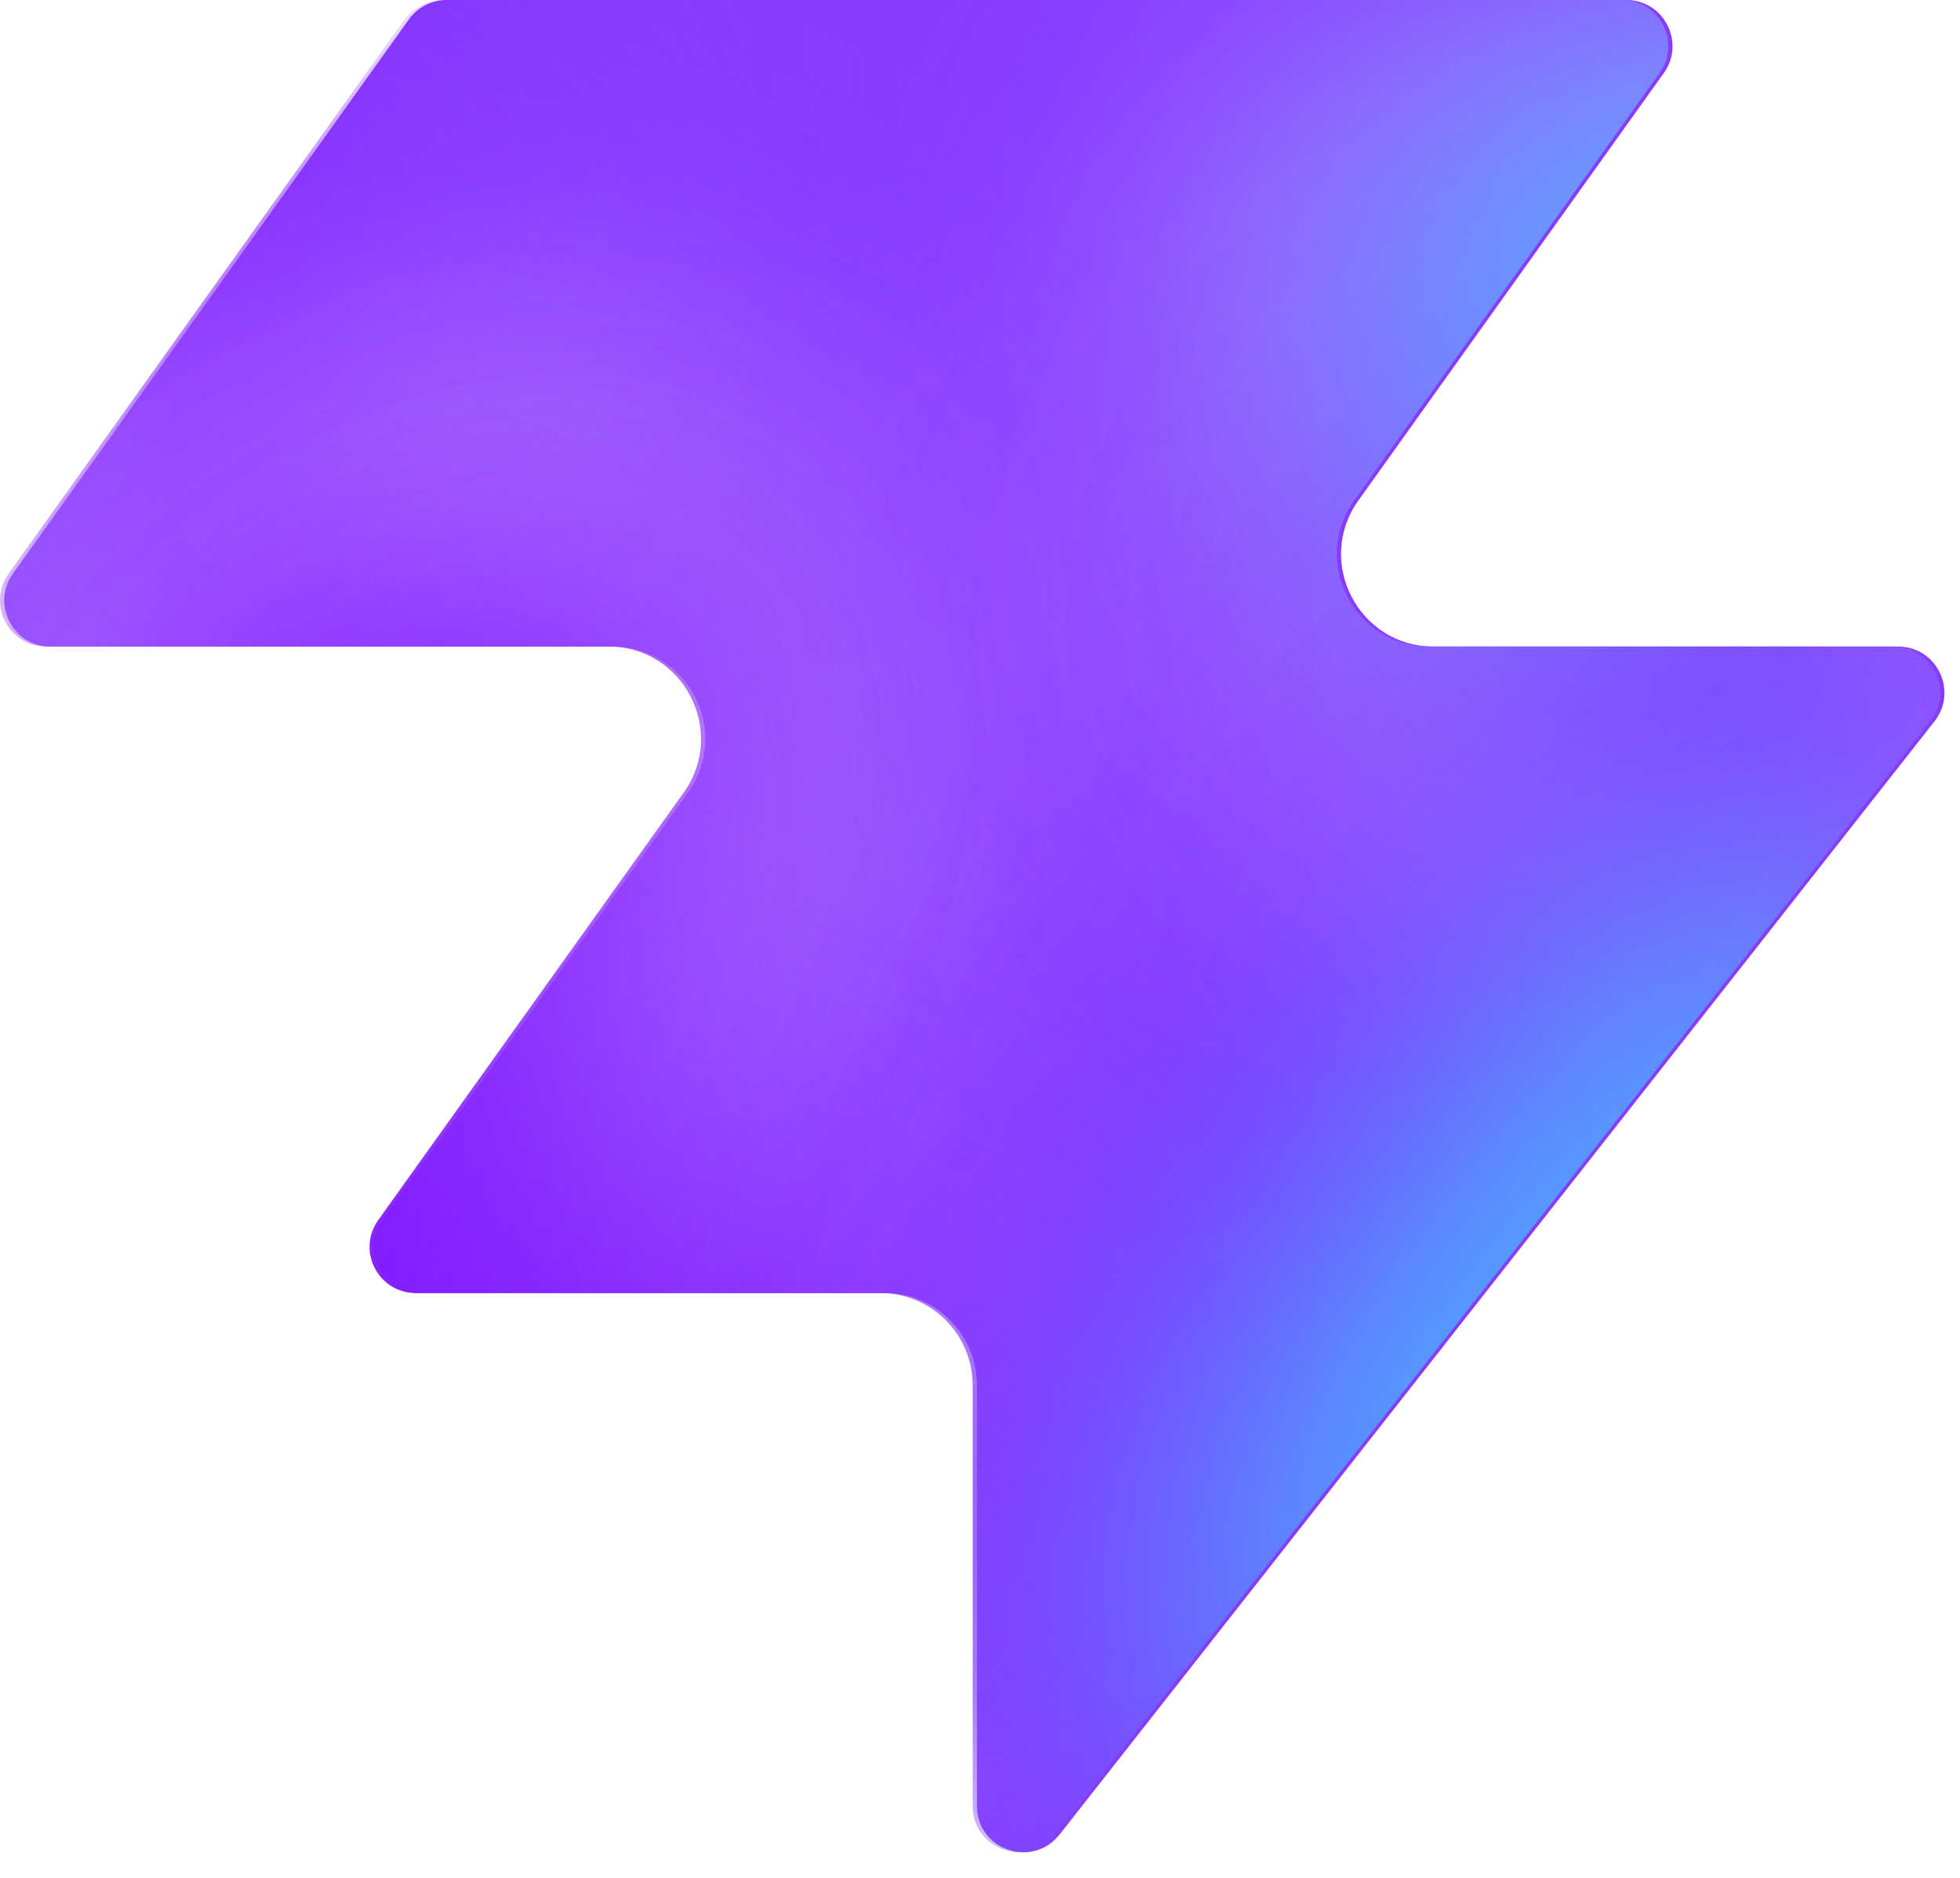
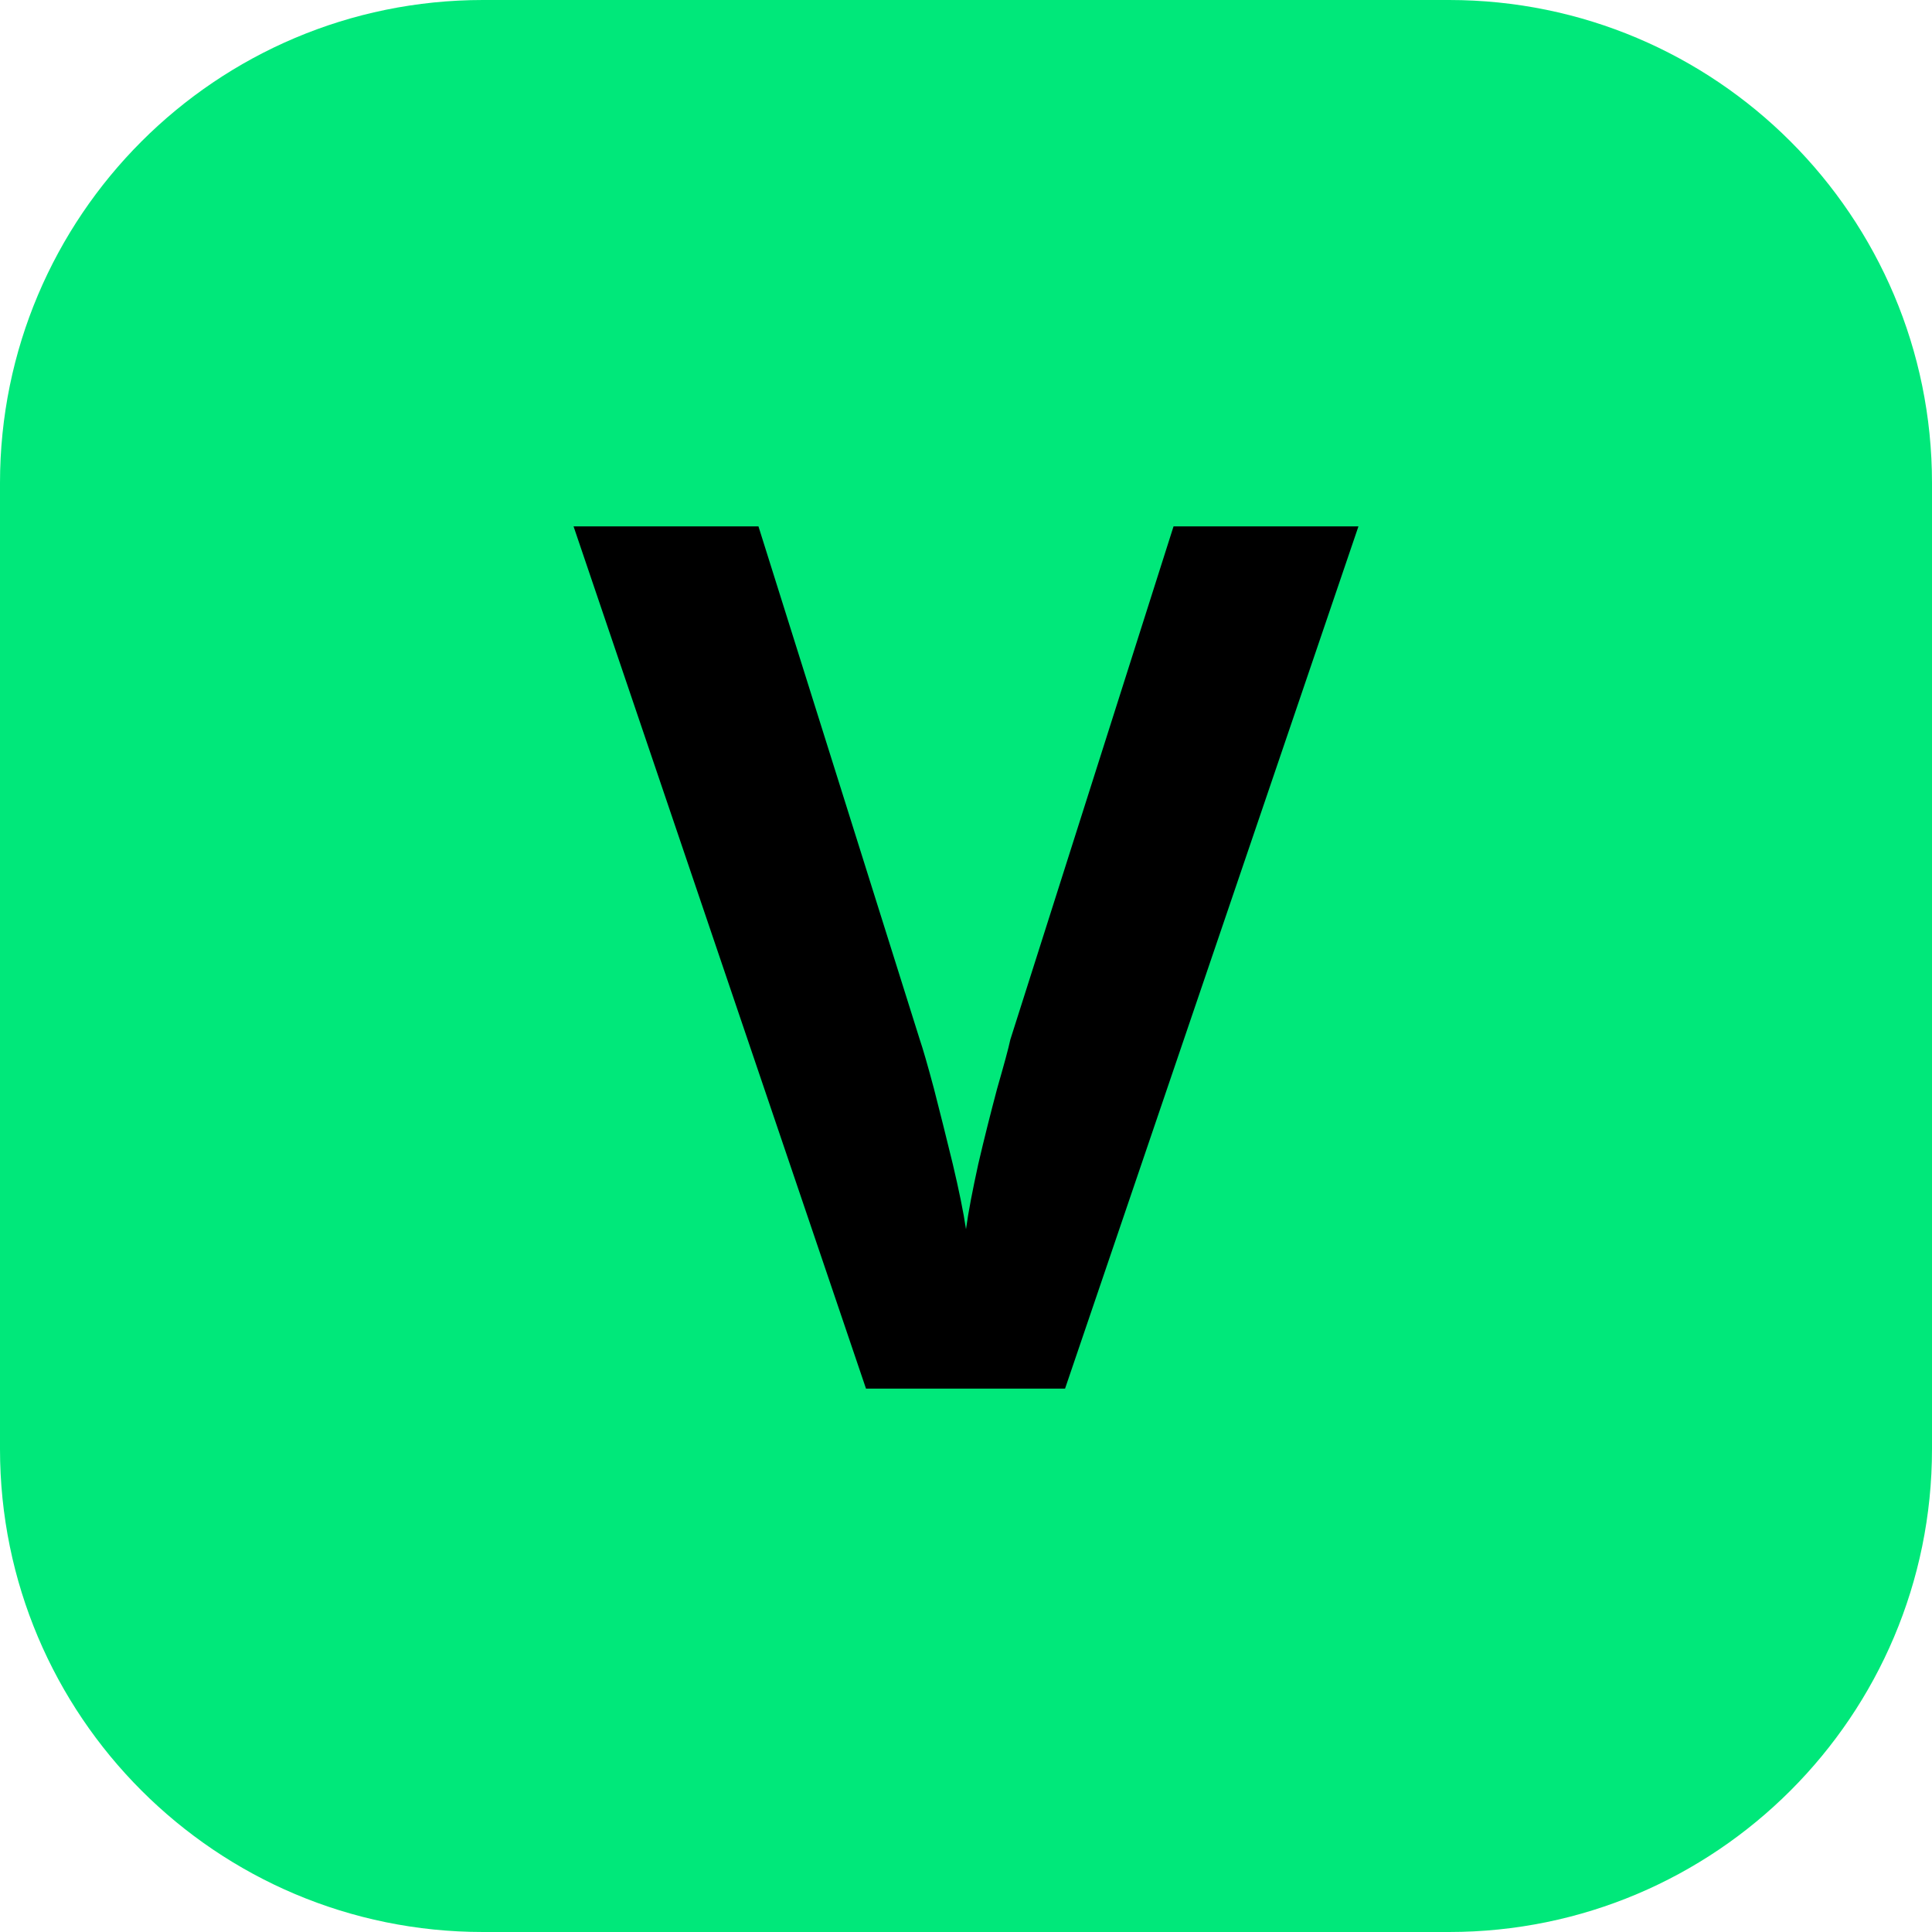
- <svg xmlns="http://www.w3.org/2000/svg" width="48" height="46" fill="none" viewBox="0 0 48 46">
-   <path fill="#863bff" d="M25.946 44.938c-.664.845-2.021.375-2.021-.698V33.937a2.26 2.26 0 0 0-2.262-2.262H10.287c-.92 0-1.456-1.04-.92-1.788l7.48-10.471c1.07-1.497 0-3.578-1.842-3.578H1.237c-.92 0-1.456-1.04-.92-1.788L10.013.474c.214-.297.556-.474.92-.474h28.894c.92 0 1.456 1.04.92 1.788l-7.48 10.471c-1.07 1.498 0 3.579 1.842 3.579h11.377c.943 0 1.473 1.088.89 1.83L25.947 44.94z" style="fill:#863bff;fill:color(display-p3 .525 .23 1);fill-opacity:1" />
-   <mask id="a" width="48" height="46" x="0" y="0" maskUnits="userSpaceOnUse" style="mask-type:alpha">
-     <path fill="#000" d="M25.842 44.938c-.664.844-2.021.375-2.021-.698V33.937a2.26 2.26 0 0 0-2.262-2.262H10.183c-.92 0-1.456-1.04-.92-1.788l7.48-10.471c1.07-1.498 0-3.579-1.842-3.579H1.133c-.92 0-1.456-1.04-.92-1.787L9.91.473c.214-.297.556-.474.92-.474h28.894c.92 0 1.456 1.04.92 1.788l-7.48 10.471c-1.07 1.498 0 3.578 1.842 3.578h11.377c.943 0 1.473 1.088.89 1.832L25.843 44.94z" style="fill:#000;fill-opacity:1" />
-   </mask>
-   <g mask="url(#a)">
-     <g filter="url(#b)">
-       <ellipse cx="5.508" cy="14.704" fill="#ede6ff" rx="5.508" ry="14.704" style="fill:#ede6ff;fill:color(display-p3 .927 .903 1);fill-opacity:1" transform="matrix(.00324 1 1 -.00324 -4.47 31.516)" />
-     </g>
-     <g filter="url(#c)">
-       <ellipse cx="10.399" cy="29.851" fill="#ede6ff" rx="10.399" ry="29.851" style="fill:#ede6ff;fill:color(display-p3 .927 .903 1);fill-opacity:1" transform="matrix(.00324 1 1 -.00324 -39.328 7.883)" />
-     </g>
-     <g filter="url(#d)">
-       <ellipse cx="5.508" cy="30.487" fill="#7e14ff" rx="5.508" ry="30.487" style="fill:#7e14ff;fill:color(display-p3 .492 .077 1);fill-opacity:1" transform="rotate(89.814 -25.913 -14.639)scale(1 -1)" />
-     </g>
-     <g filter="url(#e)">
-       <ellipse cx="5.508" cy="30.599" fill="#7e14ff" rx="5.508" ry="30.599" style="fill:#7e14ff;fill:color(display-p3 .492 .077 1);fill-opacity:1" transform="rotate(89.814 -32.644 -3.334)scale(1 -1)" />
-     </g>
-     <g filter="url(#f)">
-       <ellipse cx="5.508" cy="30.599" fill="#7e14ff" rx="5.508" ry="30.599" style="fill:#7e14ff;fill:color(display-p3 .492 .077 1);fill-opacity:1" transform="matrix(.00324 1 1 -.00324 -34.34 30.47)" />
-     </g>
-     <g filter="url(#g)">
-       <ellipse cx="14.072" cy="22.078" fill="#ede6ff" rx="14.072" ry="22.078" style="fill:#ede6ff;fill:color(display-p3 .927 .903 1);fill-opacity:1" transform="rotate(93.35 24.506 48.493)scale(-1 1)" />
-     </g>
-     <g filter="url(#h)">
-       <ellipse cx="3.47" cy="21.501" fill="#7e14ff" rx="3.47" ry="21.501" style="fill:#7e14ff;fill:color(display-p3 .492 .077 1);fill-opacity:1" transform="rotate(89.009 28.708 47.59)scale(-1 1)" />
-     </g>
-     <g filter="url(#i)">
-       <ellipse cx="3.47" cy="21.501" fill="#7e14ff" rx="3.47" ry="21.501" style="fill:#7e14ff;fill:color(display-p3 .492 .077 1);fill-opacity:1" transform="rotate(89.009 28.708 47.59)scale(-1 1)" />
-     </g>
-     <g filter="url(#j)">
-       <ellipse cx=".387" cy="8.972" fill="#7e14ff" rx="4.407" ry="29.108" style="fill:#7e14ff;fill:color(display-p3 .492 .077 1);fill-opacity:1" transform="rotate(39.51 .387 8.972)" />
-     </g>
-     <g filter="url(#k)">
-       <ellipse cx="47.523" cy="-6.092" fill="#7e14ff" rx="4.407" ry="29.108" style="fill:#7e14ff;fill:color(display-p3 .492 .077 1);fill-opacity:1" transform="rotate(37.892 47.523 -6.092)" />
-     </g>
-     <g filter="url(#l)">
-       <ellipse cx="41.412" cy="6.333" fill="#47bfff" rx="5.971" ry="9.665" style="fill:#47bfff;fill:color(display-p3 .28 .748 1);fill-opacity:1" transform="rotate(37.892 41.412 6.333)" />
-     </g>
-     <g filter="url(#m)">
-       <ellipse cx="-1.879" cy="38.332" fill="#7e14ff" rx="4.407" ry="29.108" style="fill:#7e14ff;fill:color(display-p3 .492 .077 1);fill-opacity:1" transform="rotate(37.892 -1.88 38.332)" />
-     </g>
-     <g filter="url(#n)">
-       <ellipse cx="-1.879" cy="38.332" fill="#7e14ff" rx="4.407" ry="29.108" style="fill:#7e14ff;fill:color(display-p3 .492 .077 1);fill-opacity:1" transform="rotate(37.892 -1.88 38.332)" />
-     </g>
-     <g filter="url(#o)">
-       <ellipse cx="35.651" cy="29.907" fill="#7e14ff" rx="4.407" ry="29.108" style="fill:#7e14ff;fill:color(display-p3 .492 .077 1);fill-opacity:1" transform="rotate(37.892 35.651 29.907)" />
-     </g>
-     <g filter="url(#p)">
-       <ellipse cx="38.418" cy="32.4" fill="#47bfff" rx="5.971" ry="15.297" style="fill:#47bfff;fill:color(display-p3 .28 .748 1);fill-opacity:1" transform="rotate(37.892 38.418 32.4)" />
-     </g>
-   </g>
-   <defs>
-     <filter id="b" width="60.045" height="41.654" x="-19.77" y="16.149" color-interpolation-filters="sRGB" filterUnits="userSpaceOnUse">
-       <feFlood flood-opacity="0" result="BackgroundImageFix" />
-       <feBlend in="SourceGraphic" in2="BackgroundImageFix" result="shape" />
-       <feGaussianBlur result="effect1_foregroundBlur_2002_17158" stdDeviation="7.659" />
-     </filter>
-     <filter id="c" width="90.34" height="51.437" x="-54.613" y="-7.533" color-interpolation-filters="sRGB" filterUnits="userSpaceOnUse">
-       <feFlood flood-opacity="0" result="BackgroundImageFix" />
-       <feBlend in="SourceGraphic" in2="BackgroundImageFix" result="shape" />
-       <feGaussianBlur result="effect1_foregroundBlur_2002_17158" stdDeviation="7.659" />
-     </filter>
-     <filter id="d" width="79.355" height="29.4" x="-49.64" y="2.03" color-interpolation-filters="sRGB" filterUnits="userSpaceOnUse">
-       <feFlood flood-opacity="0" result="BackgroundImageFix" />
-       <feBlend in="SourceGraphic" in2="BackgroundImageFix" result="shape" />
-       <feGaussianBlur result="effect1_foregroundBlur_2002_17158" stdDeviation="4.596" />
-     </filter>
-     <filter id="e" width="79.579" height="29.4" x="-45.045" y="20.029" color-interpolation-filters="sRGB" filterUnits="userSpaceOnUse">
-       <feFlood flood-opacity="0" result="BackgroundImageFix" />
-       <feBlend in="SourceGraphic" in2="BackgroundImageFix" result="shape" />
-       <feGaussianBlur result="effect1_foregroundBlur_2002_17158" stdDeviation="4.596" />
-     </filter>
-     <filter id="f" width="79.579" height="29.4" x="-43.513" y="21.178" color-interpolation-filters="sRGB" filterUnits="userSpaceOnUse">
-       <feFlood flood-opacity="0" result="BackgroundImageFix" />
-       <feBlend in="SourceGraphic" in2="BackgroundImageFix" result="shape" />
-       <feGaussianBlur result="effect1_foregroundBlur_2002_17158" stdDeviation="4.596" />
-     </filter>
-     <filter id="g" width="74.749" height="58.852" x="15.756" y="-17.901" color-interpolation-filters="sRGB" filterUnits="userSpaceOnUse">
-       <feFlood flood-opacity="0" result="BackgroundImageFix" />
-       <feBlend in="SourceGraphic" in2="BackgroundImageFix" result="shape" />
-       <feGaussianBlur result="effect1_foregroundBlur_2002_17158" stdDeviation="7.659" />
-     </filter>
-     <filter id="h" width="61.377" height="25.362" x="23.548" y="2.284" color-interpolation-filters="sRGB" filterUnits="userSpaceOnUse">
-       <feFlood flood-opacity="0" result="BackgroundImageFix" />
-       <feBlend in="SourceGraphic" in2="BackgroundImageFix" result="shape" />
-       <feGaussianBlur result="effect1_foregroundBlur_2002_17158" stdDeviation="4.596" />
-     </filter>
-     <filter id="i" width="61.377" height="25.362" x="23.548" y="2.284" color-interpolation-filters="sRGB" filterUnits="userSpaceOnUse">
-       <feFlood flood-opacity="0" result="BackgroundImageFix" />
-       <feBlend in="SourceGraphic" in2="BackgroundImageFix" result="shape" />
-       <feGaussianBlur result="effect1_foregroundBlur_2002_17158" stdDeviation="4.596" />
-     </filter>
-     <filter id="j" width="56.045" height="63.649" x="-27.636" y="-22.853" color-interpolation-filters="sRGB" filterUnits="userSpaceOnUse">
-       <feFlood flood-opacity="0" result="BackgroundImageFix" />
-       <feBlend in="SourceGraphic" in2="BackgroundImageFix" result="shape" />
-       <feGaussianBlur result="effect1_foregroundBlur_2002_17158" stdDeviation="4.596" />
-     </filter>
-     <filter id="k" width="54.814" height="64.646" x="20.116" y="-38.415" color-interpolation-filters="sRGB" filterUnits="userSpaceOnUse">
-       <feFlood flood-opacity="0" result="BackgroundImageFix" />
-       <feBlend in="SourceGraphic" in2="BackgroundImageFix" result="shape" />
-       <feGaussianBlur result="effect1_foregroundBlur_2002_17158" stdDeviation="4.596" />
-     </filter>
-     <filter id="l" width="33.541" height="35.313" x="24.641" y="-11.323" color-interpolation-filters="sRGB" filterUnits="userSpaceOnUse">
-       <feFlood flood-opacity="0" result="BackgroundImageFix" />
-       <feBlend in="SourceGraphic" in2="BackgroundImageFix" result="shape" />
-       <feGaussianBlur result="effect1_foregroundBlur_2002_17158" stdDeviation="4.596" />
-     </filter>
-     <filter id="m" width="54.814" height="64.646" x="-29.286" y="6.009" color-interpolation-filters="sRGB" filterUnits="userSpaceOnUse">
-       <feFlood flood-opacity="0" result="BackgroundImageFix" />
-       <feBlend in="SourceGraphic" in2="BackgroundImageFix" result="shape" />
-       <feGaussianBlur result="effect1_foregroundBlur_2002_17158" stdDeviation="4.596" />
-     </filter>
-     <filter id="n" width="54.814" height="64.646" x="-29.286" y="6.009" color-interpolation-filters="sRGB" filterUnits="userSpaceOnUse">
-       <feFlood flood-opacity="0" result="BackgroundImageFix" />
-       <feBlend in="SourceGraphic" in2="BackgroundImageFix" result="shape" />
-       <feGaussianBlur result="effect1_foregroundBlur_2002_17158" stdDeviation="4.596" />
-     </filter>
-     <filter id="o" width="54.814" height="64.646" x="8.244" y="-2.416" color-interpolation-filters="sRGB" filterUnits="userSpaceOnUse">
-       <feFlood flood-opacity="0" result="BackgroundImageFix" />
-       <feBlend in="SourceGraphic" in2="BackgroundImageFix" result="shape" />
-       <feGaussianBlur result="effect1_foregroundBlur_2002_17158" stdDeviation="4.596" />
-     </filter>
-     <filter id="p" width="39.409" height="43.623" x="18.713" y="10.588" color-interpolation-filters="sRGB" filterUnits="userSpaceOnUse">
-       <feFlood flood-opacity="0" result="BackgroundImageFix" />
-       <feBlend in="SourceGraphic" in2="BackgroundImageFix" result="shape" />
-       <feGaussianBlur result="effect1_foregroundBlur_2002_17158" stdDeviation="4.596" />
-     </filter>
-   </defs>
+ <svg xmlns="http://www.w3.org/2000/svg" viewBox="0 0 32 32">
+   <rect width="32" height="32" rx="8" fill="#00E87A" />
+   <text x="16" y="23" font-family="Arial Black, sans-serif" font-size="20" font-weight="900" text-anchor="middle" fill="#000">V</text>
</svg>
